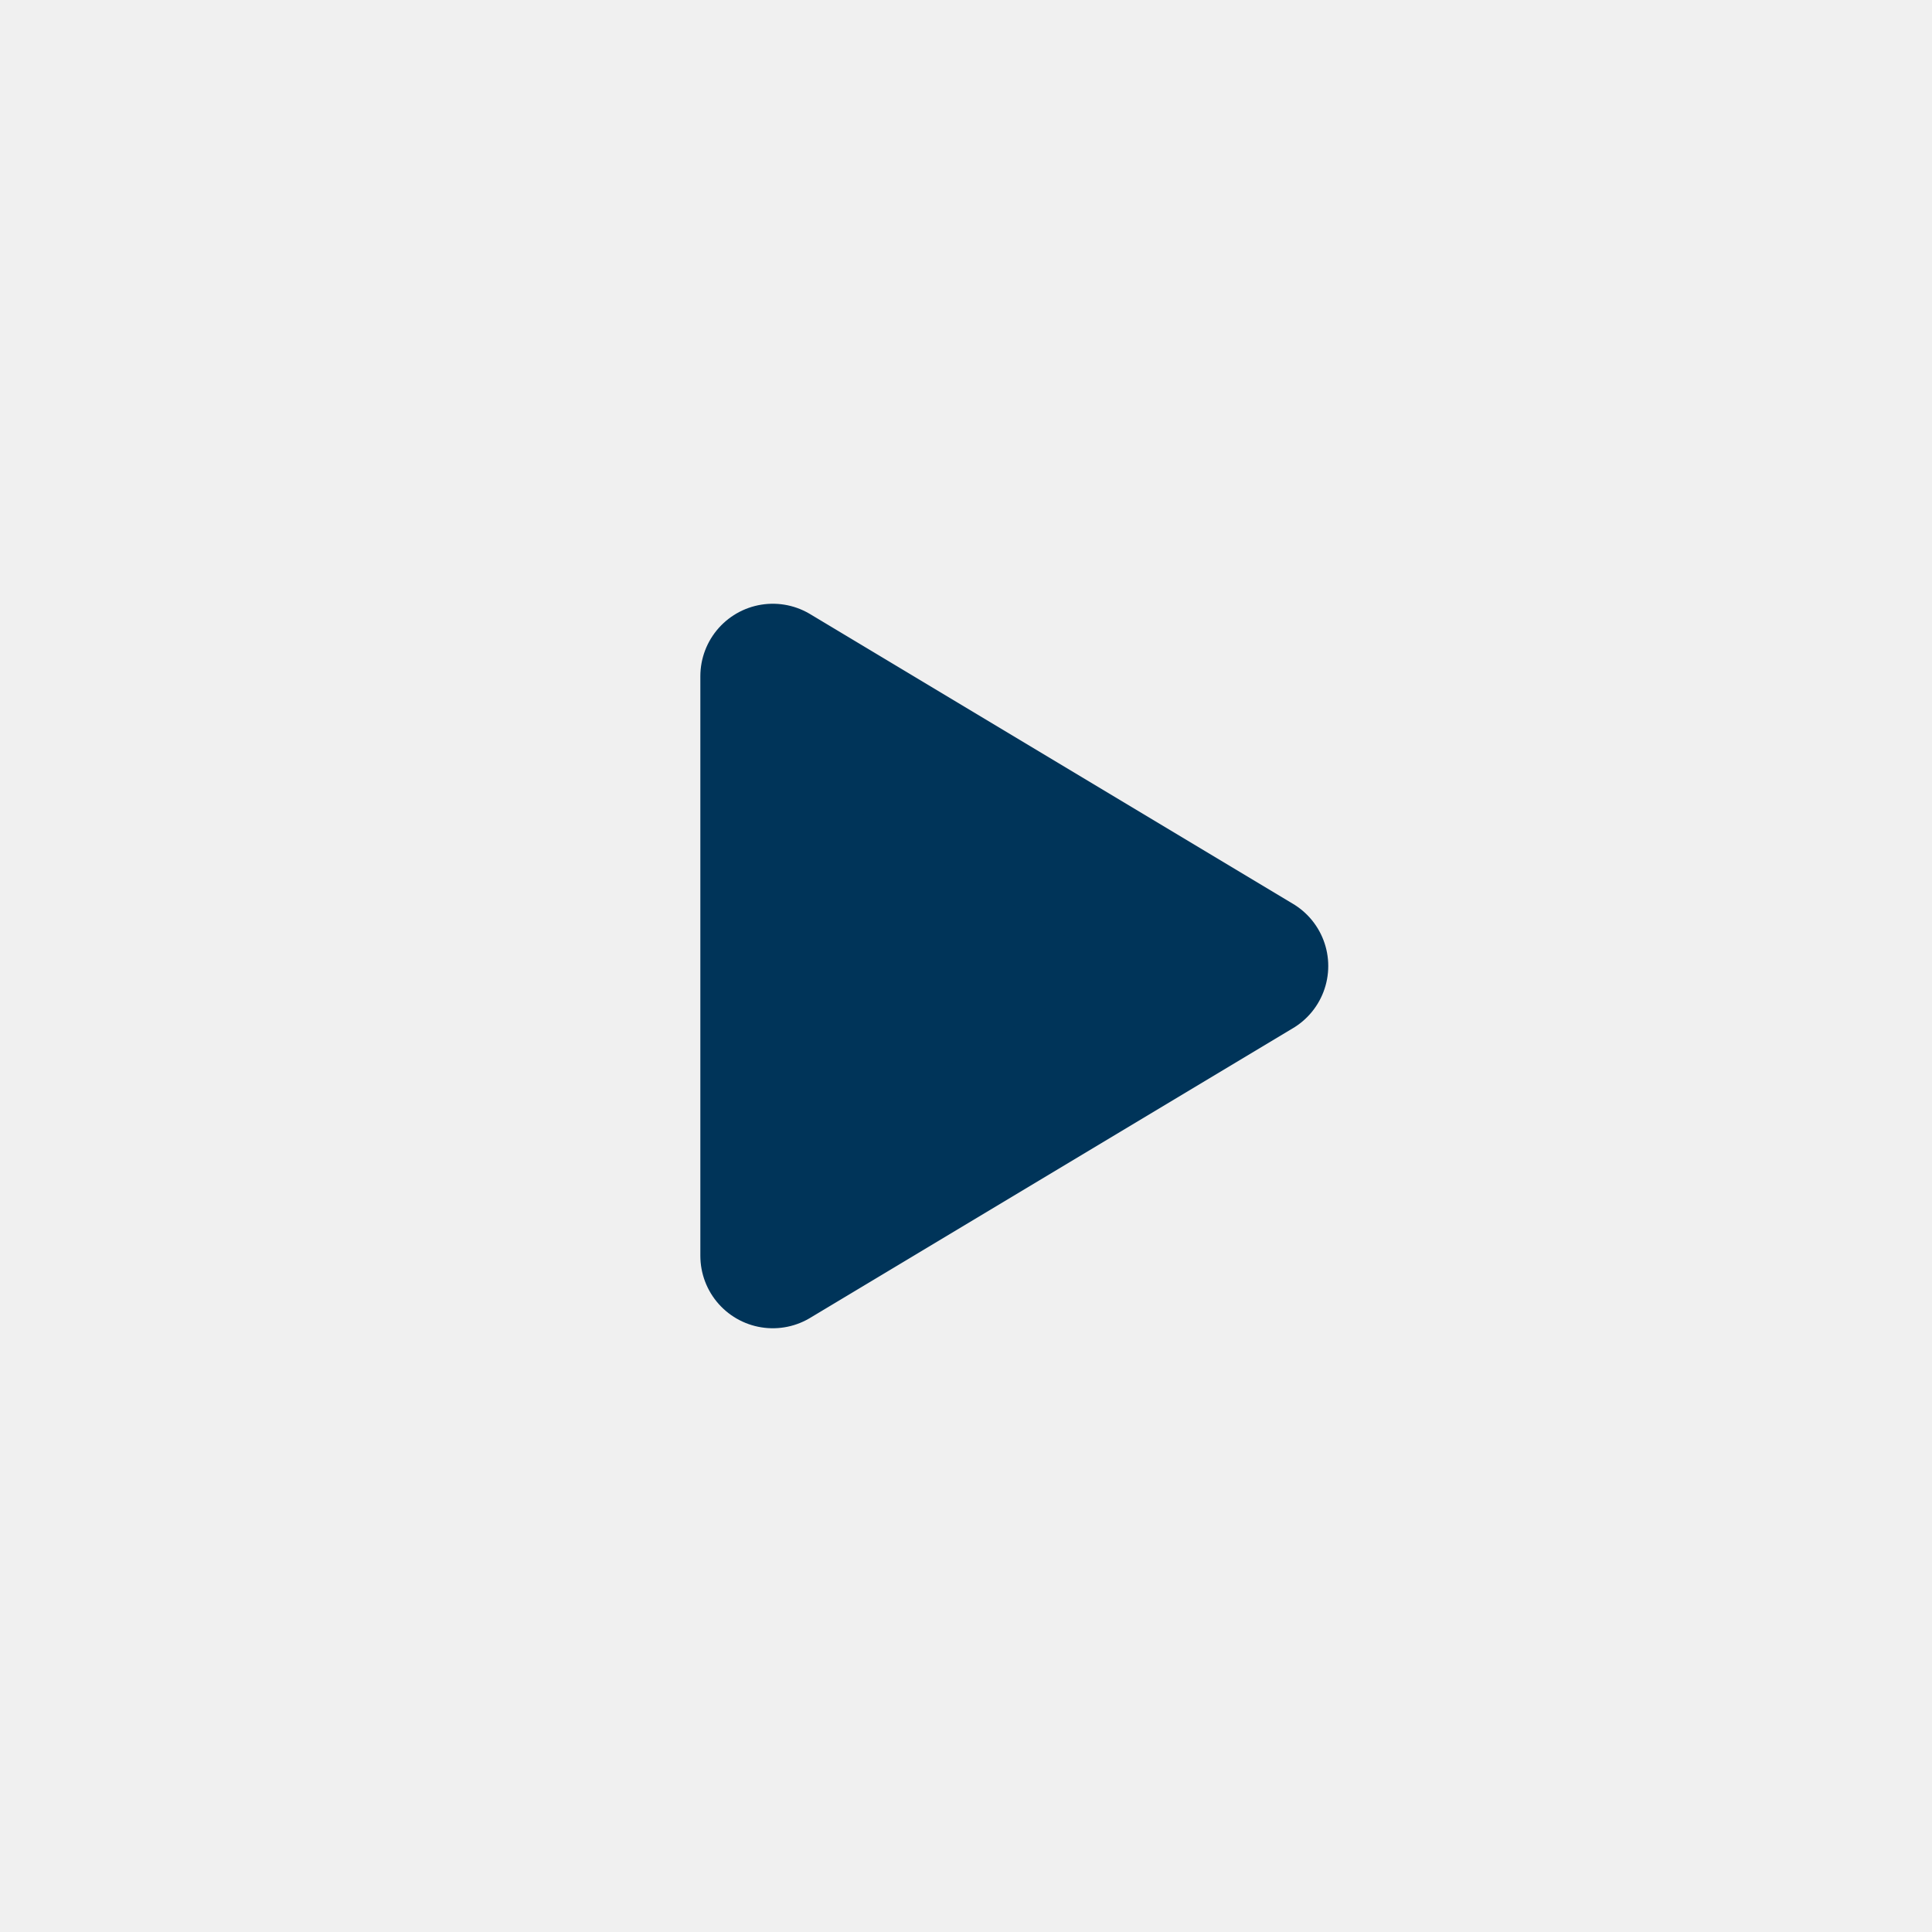
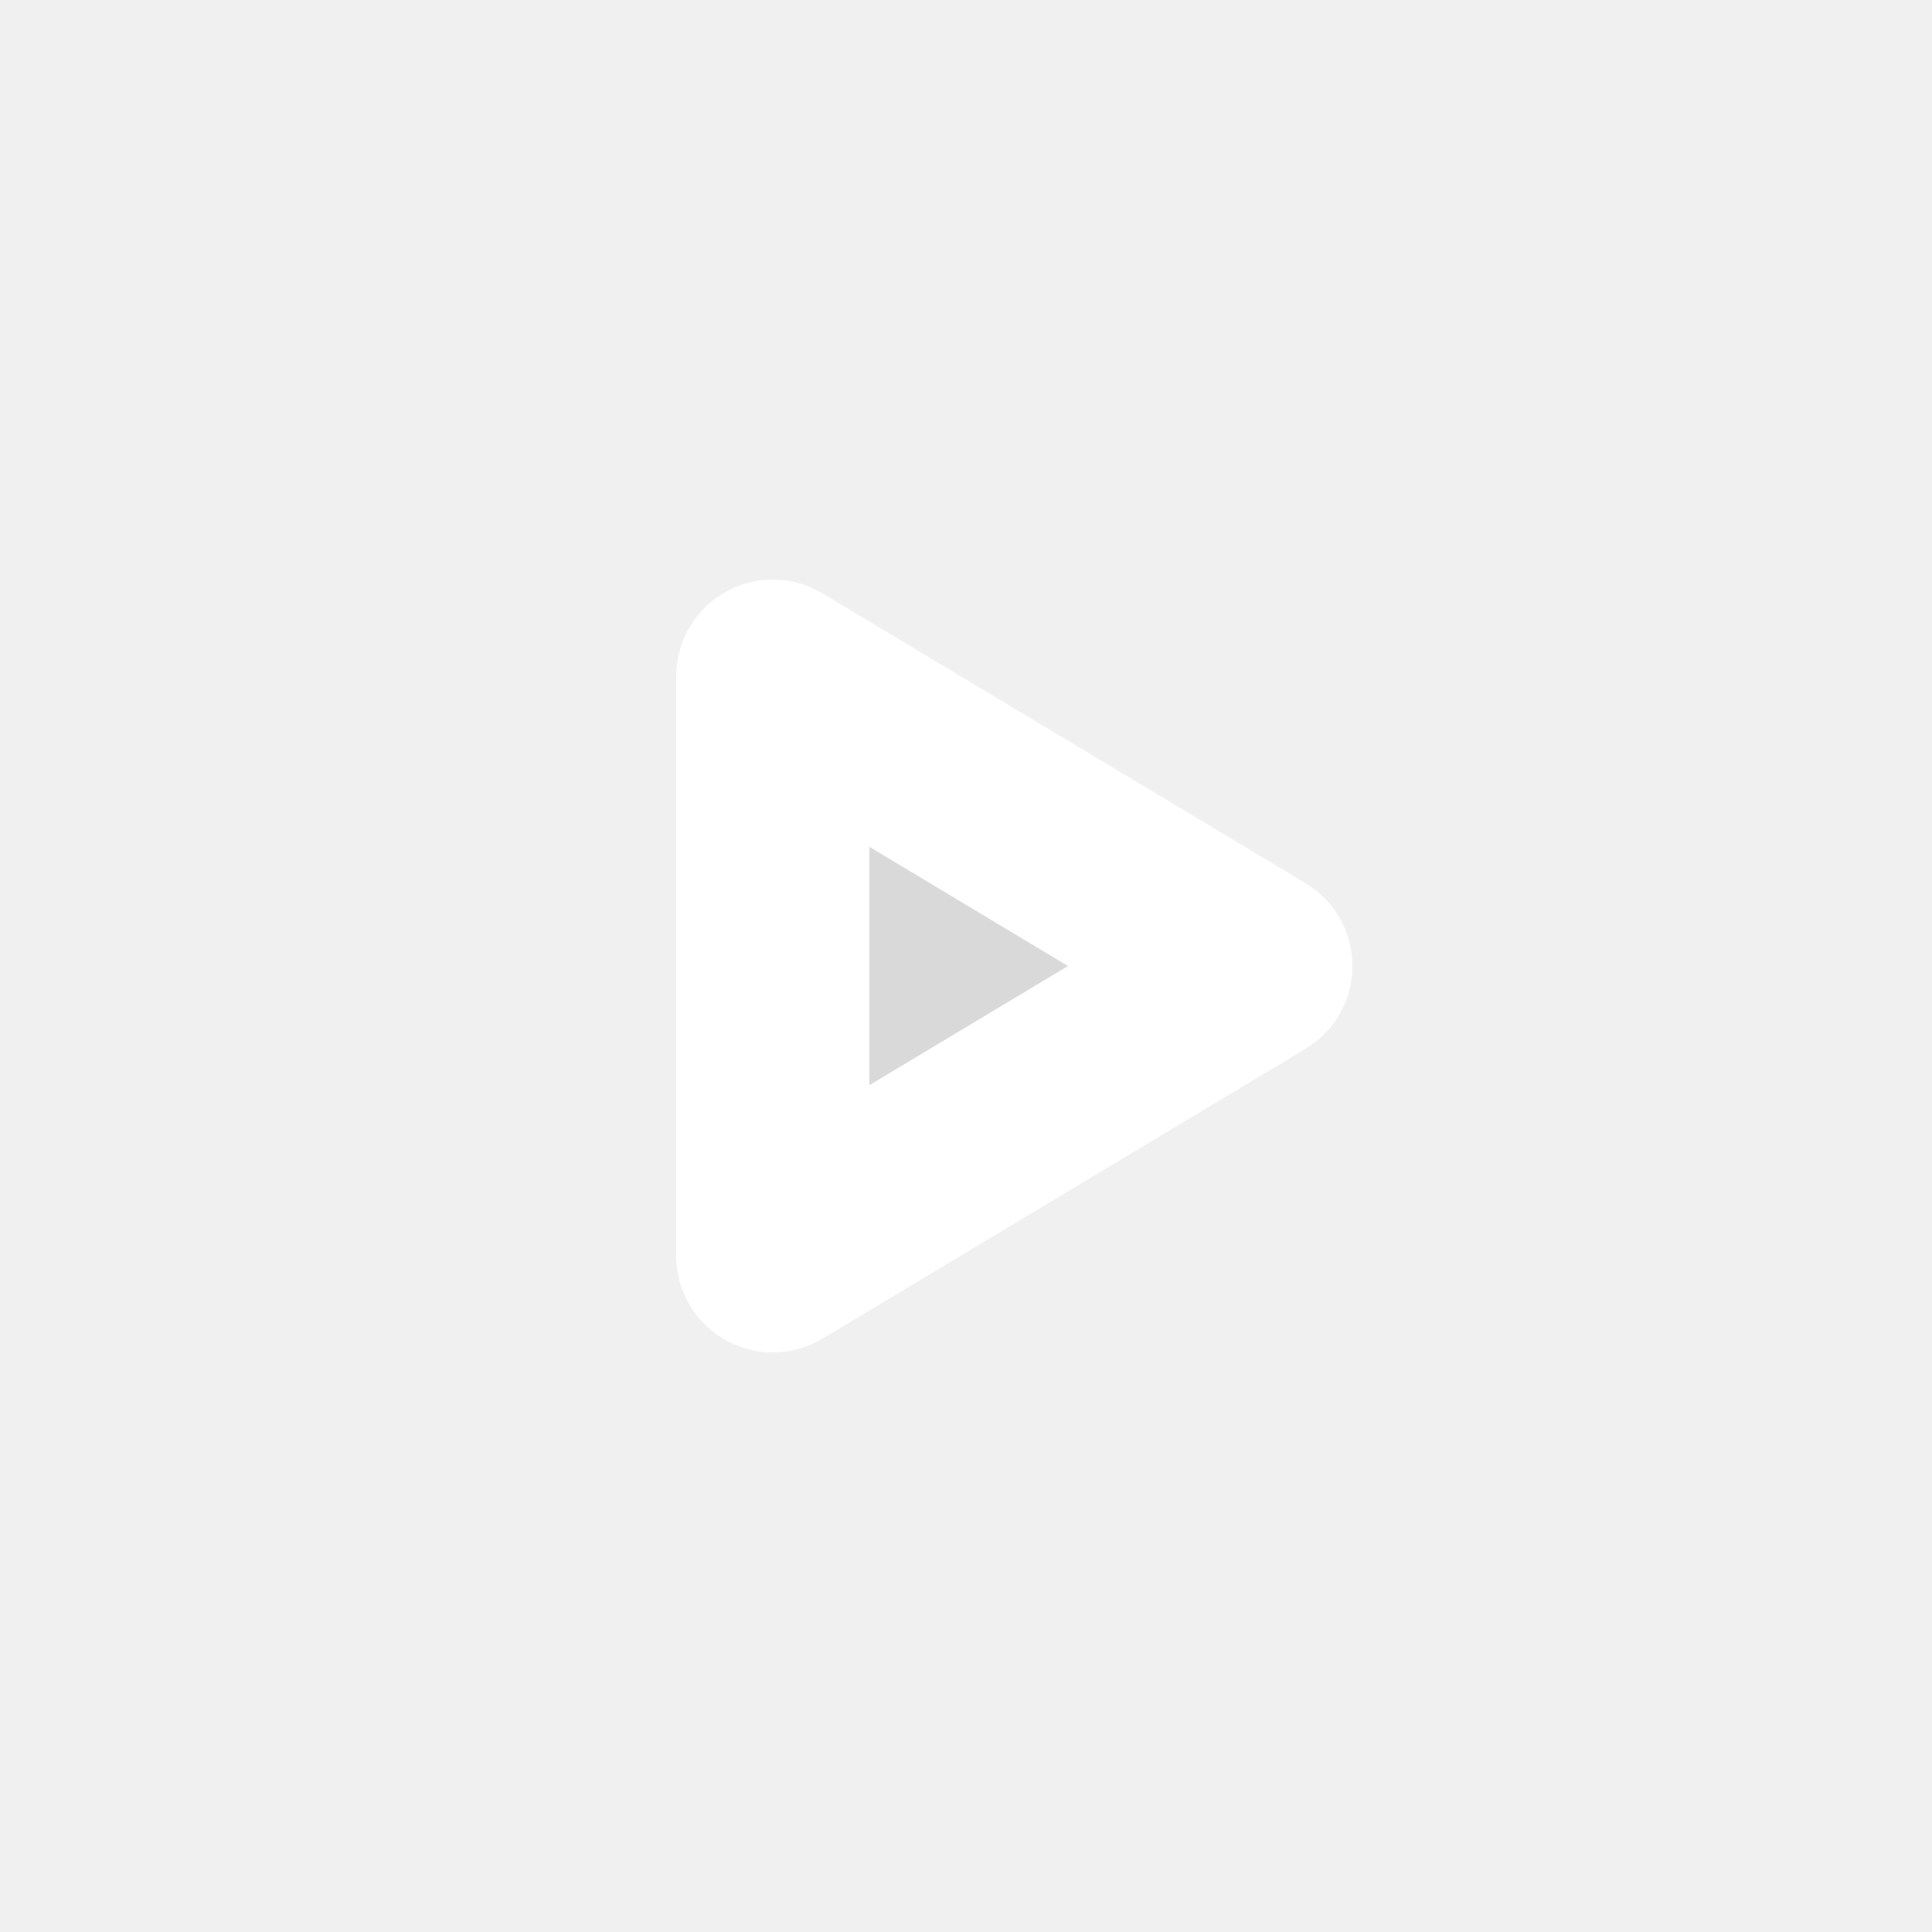
<svg xmlns="http://www.w3.org/2000/svg" width="20" height="20" viewBox="0 0 20 20" fill="none">
-   <path d="M8 7V13L13 10L8 7Z" fill="#003459" stroke="#003459" stroke-width="1.5" stroke-linecap="round" stroke-linejoin="round" />
+   <path d="M8 7V13L13 10L8 7Z" fill="#D9D9D9" stroke="white" stroke-width="2" stroke-linecap="round" stroke-linejoin="round" />
</svg>
